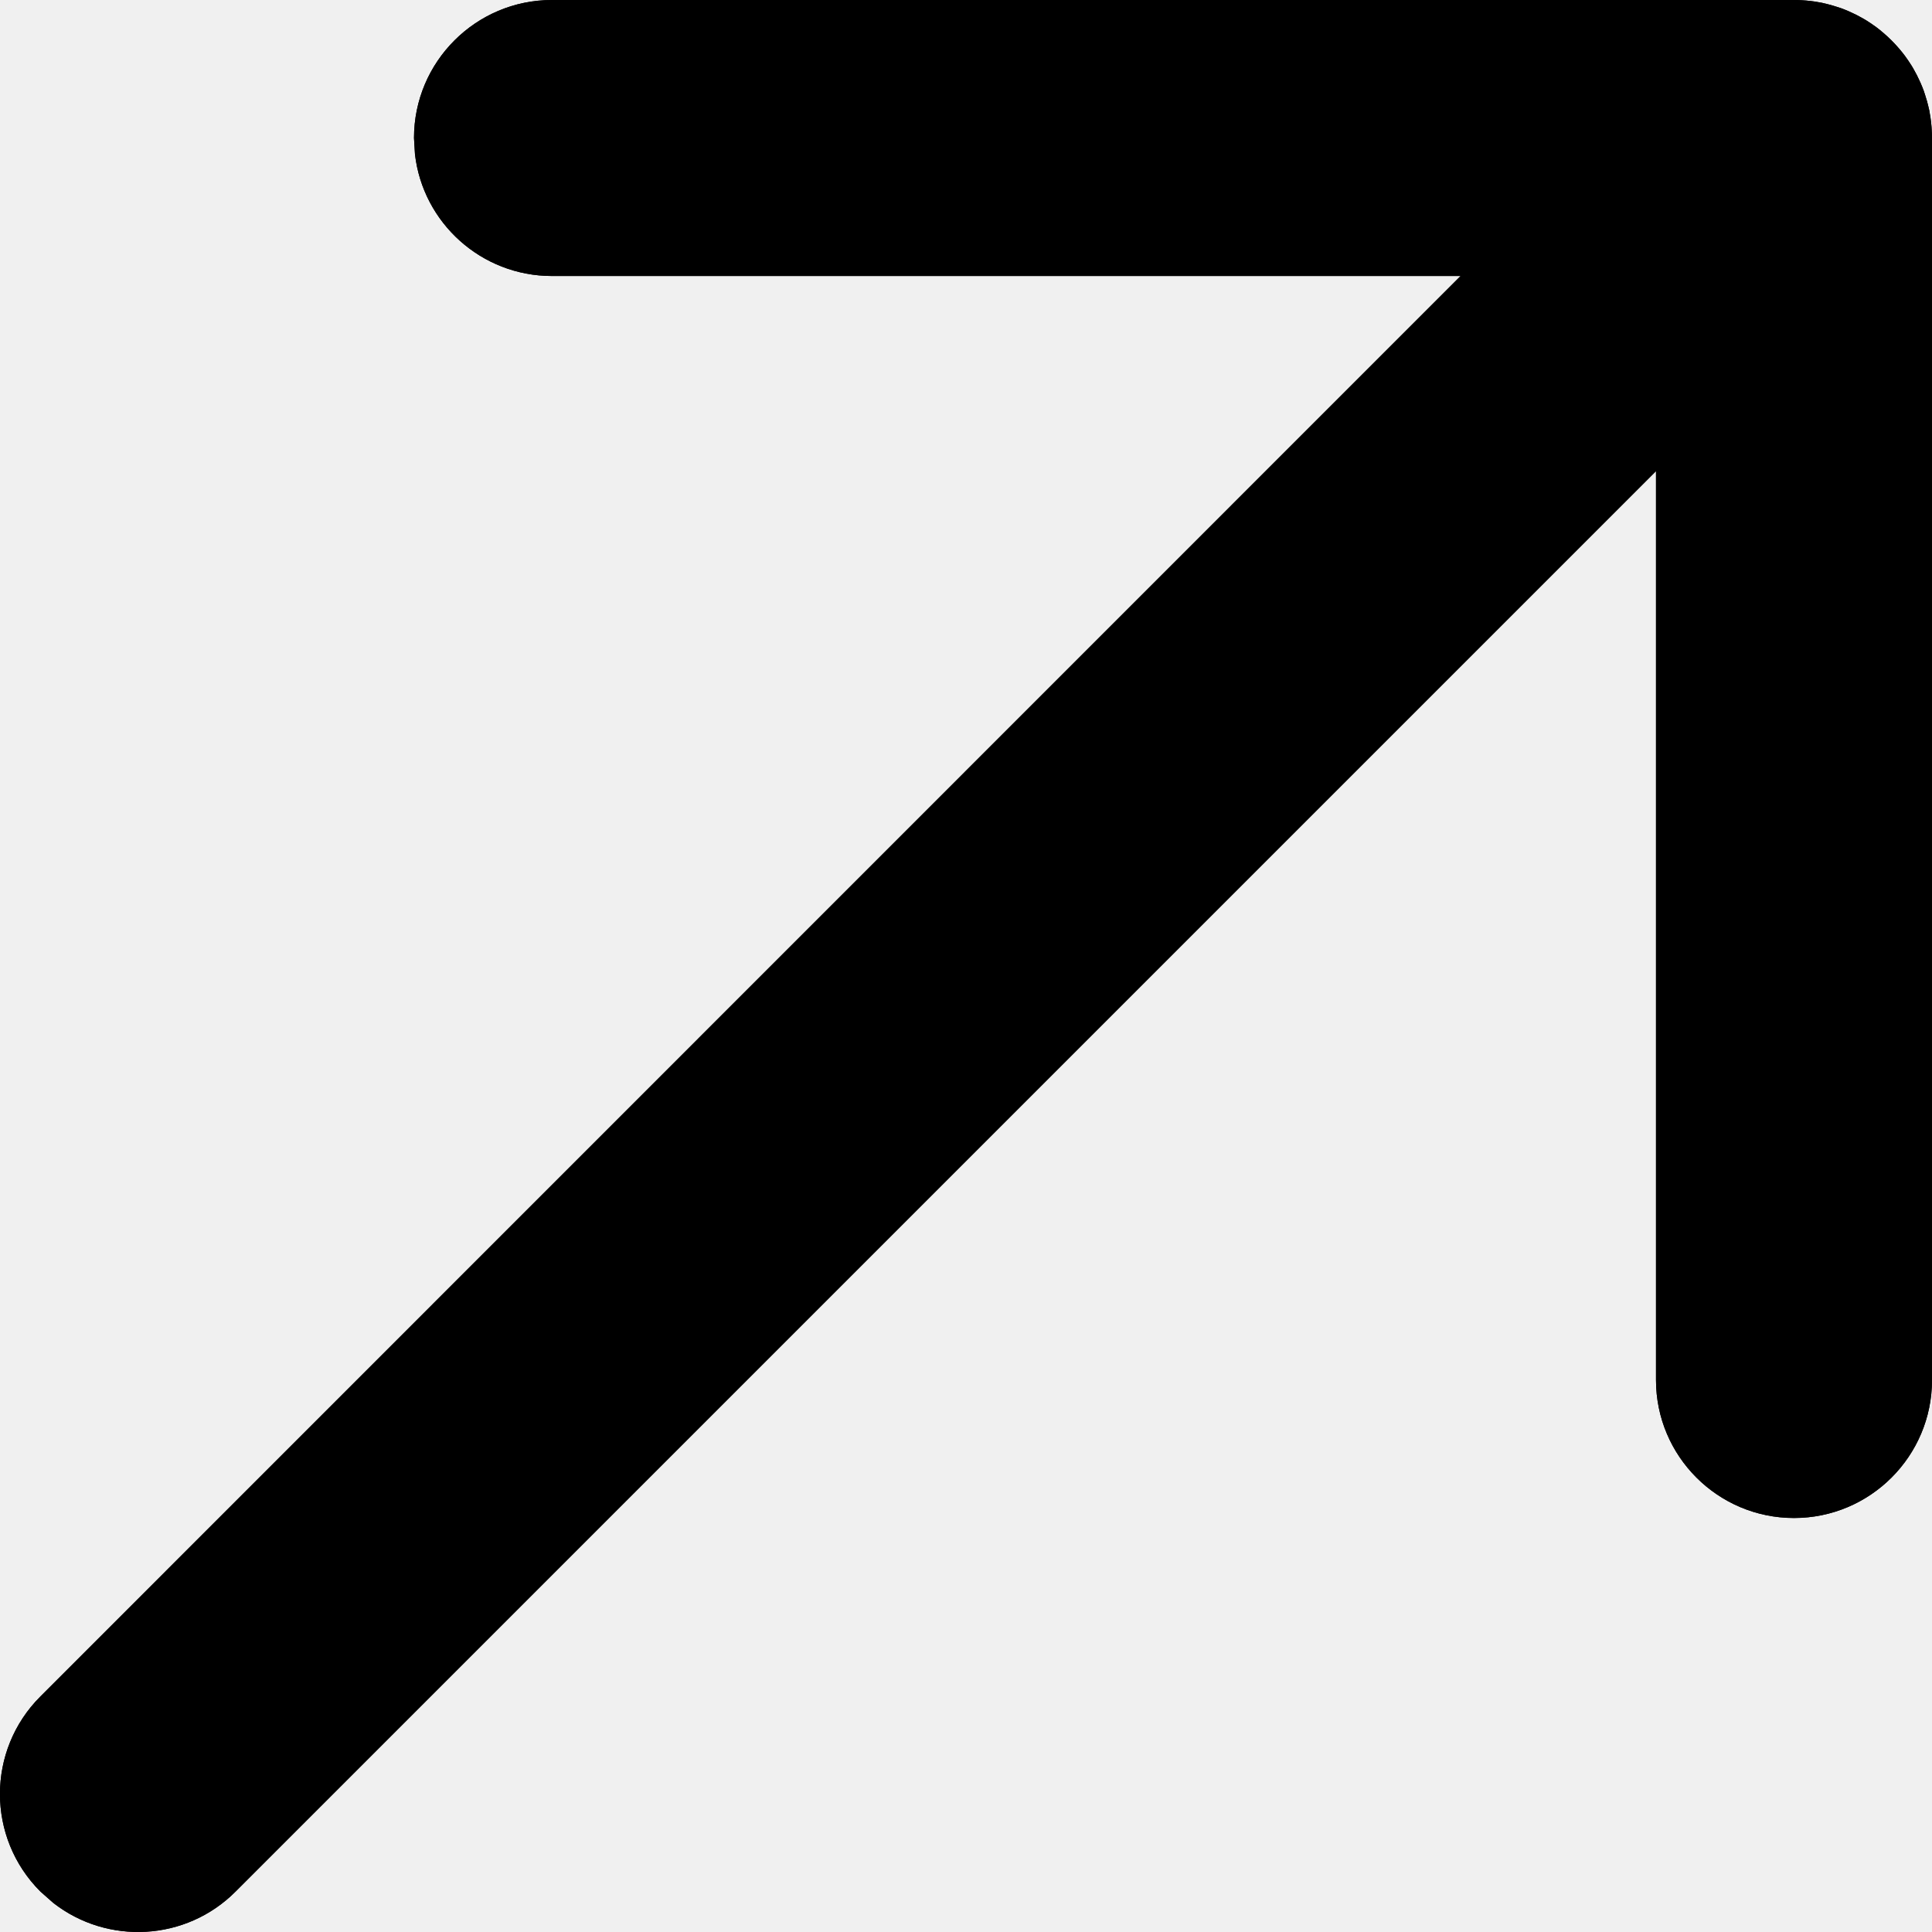
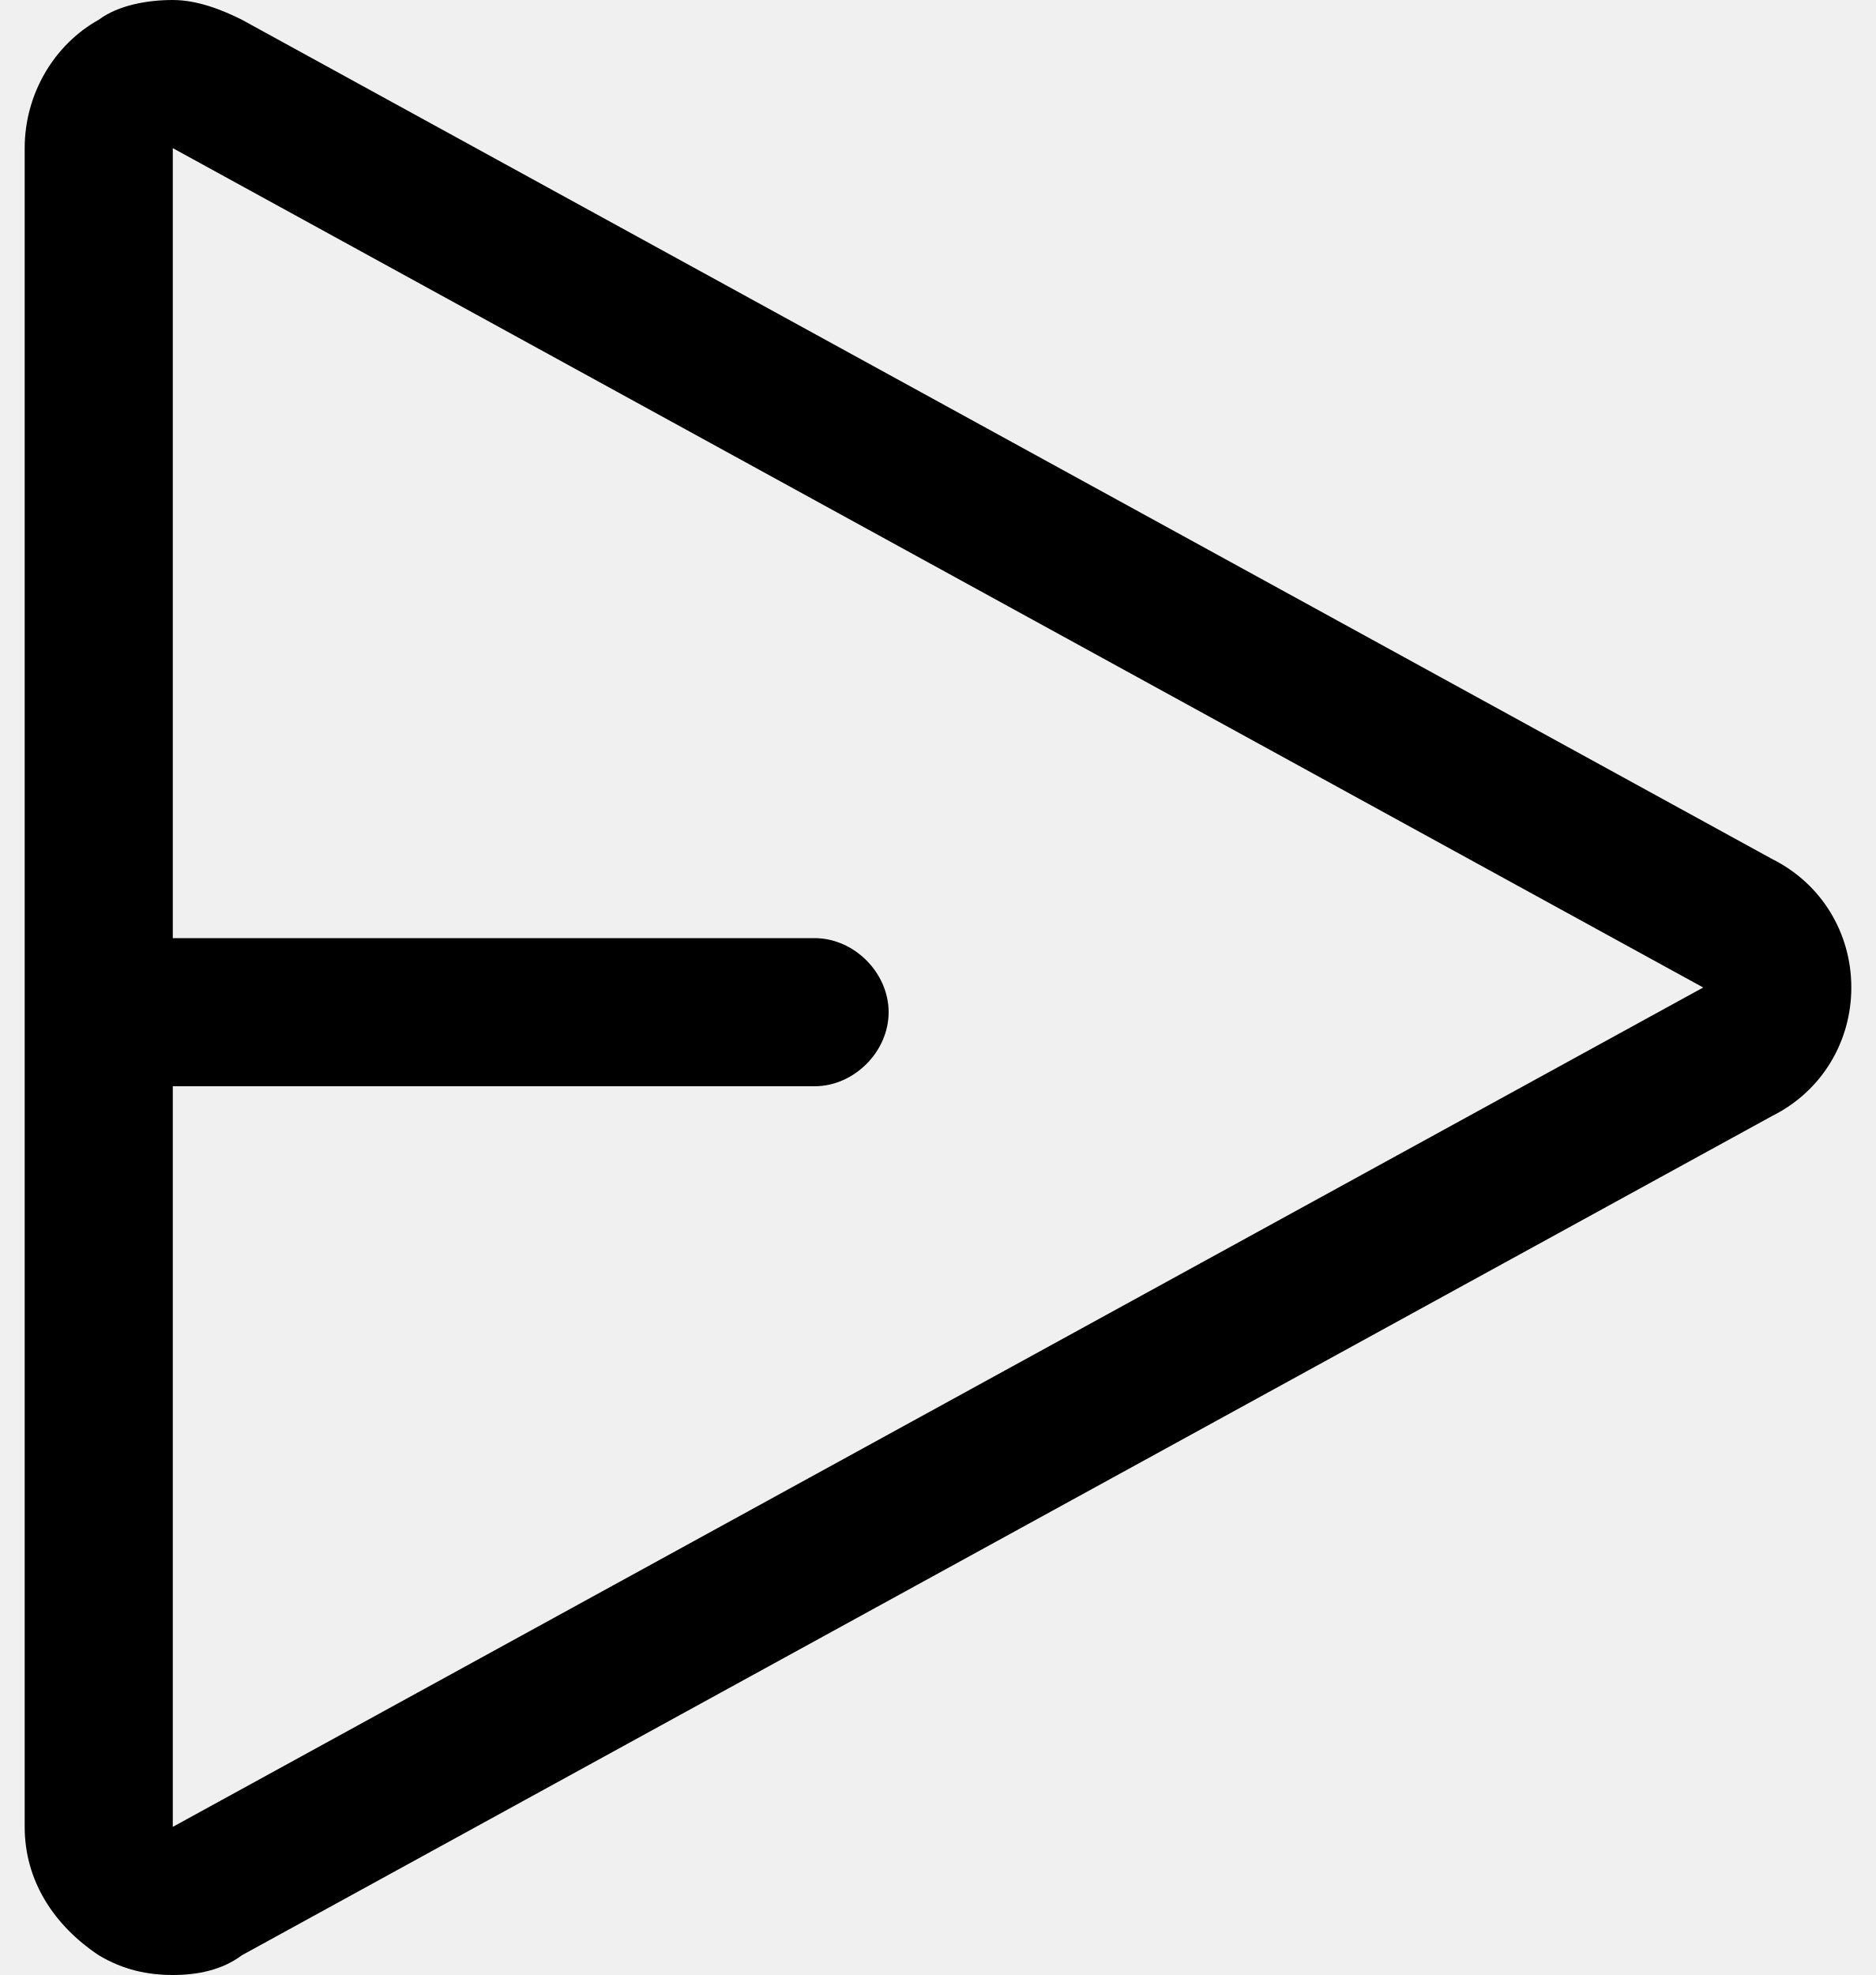
- <svg xmlns="http://www.w3.org/2000/svg" xmlns:xlink="http://www.w3.org/1999/xlink" width="14px" height="14px" viewBox="0 0 14 14" version="1.1">
-   <defs>
-     <path d="M18,5 C18.006,5 18.013,5 18.019,5 C18.043,5.001 18.066,5.002 18.089,5.004 C18.11,5.006 18.129,5.008 18.149,5.011 C18.166,5.014 18.183,5.017 18.201,5.02 C18.223,5.025 18.244,5.03 18.266,5.036 C18.281,5.04 18.297,5.045 18.312,5.05 C18.332,5.056 18.352,5.063 18.371,5.071 C18.389,5.078 18.406,5.086 18.423,5.094 C18.444,5.103 18.464,5.114 18.484,5.125 C18.496,5.131 18.509,5.139 18.521,5.146 C18.546,5.162 18.571,5.178 18.595,5.196 C18.634,5.225 18.672,5.257 18.707,5.293 L18.617,5.213 C18.68,5.263 18.737,5.32 18.787,5.383 C18.793,5.39 18.798,5.397 18.804,5.405 C18.822,5.429 18.838,5.454 18.854,5.479 C18.861,5.491 18.869,5.504 18.875,5.516 C18.886,5.536 18.897,5.556 18.906,5.577 C18.914,5.594 18.922,5.611 18.929,5.629 C18.937,5.648 18.944,5.668 18.95,5.688 C18.955,5.703 18.96,5.719 18.964,5.734 C18.97,5.756 18.975,5.777 18.98,5.799 C18.983,5.817 18.986,5.834 18.989,5.852 C18.996,5.9 19,5.949 19,6 L18.996,5.914 C18.998,5.932 18.999,5.95 18.999,5.968 L19,6 L19,15 C19,15.552 18.552,16 18,16 C17.448,16 17,15.552 17,15 L17,15 L17,8.414 L6.707,18.707 C6.347,19.068 5.779,19.095 5.387,18.79 L5.293,18.707 C4.902,18.317 4.902,17.683 5.293,17.293 L5.293,17.293 L15.584,7 L9,7 C8.487,7 8.064,6.614 8.007,6.117 L8,6 C8,5.448 8.448,5 9,5 L9,5 Z" id="path-1" />
-   </defs>
+ <svg xmlns="http://www.w3.org/2000/svg" width="38px" height="40px" viewBox="0 0 38 40" version="1.1">
  <g id="Page-1" stroke="none" stroke-width="1" fill="none" fill-rule="evenodd">
-     <g id="Feather" transform="translate(-854, -607)">
-       <g id="arrow-up-right" transform="translate(849, 602)">
-         <mask id="mask-2" fill="white">
-           <use xlink:href="#path-1" />
-         </mask>
-         <use id="Combined-Shape" fill="#000000" fill-rule="nonzero" xlink:href="#path-1" />
-         <g id="COLOR/-black" mask="url(#mask-2)" fill="#000000" fill-rule="evenodd">
-           <rect id="Rectangle" x="0" y="0" width="24" height="24" />
-         </g>
+     <g id="Essential-icons" transform="translate(-865, -401)" fill="#000000" fill-rule="nonzero">
+       <g id="Essentials" transform="translate(69, 149)">
+         <path d="M831.9,269.4 L800.9,252.4 C800.5,252.2 800,252 799.5,252 C799,252 798.4,252.1 798,252.4 C797.1,252.9 796.5,253.9 796.5,255 L796.5,289 C796.5,290.1 797.1,291 798,291.6 C798.5,291.9 799,292 799.5,292 C800,292 800.5,291.9 800.9,291.6 L831.9,274.6 C832.9,274.1 833.5,273.1 833.5,272 C833.5,270.9 832.9,269.9 831.9,269.4 Z M799.5,289 L799.5,274 L812.5,274 C813.3,274 814,273.3 814,272.5 C814,271.7 813.3,271 812.5,271 L799.5,271 L799.5,255 L830.5,272 L799.5,289 Z" id="Shape" />
      </g>
    </g>
  </g>
</svg>
